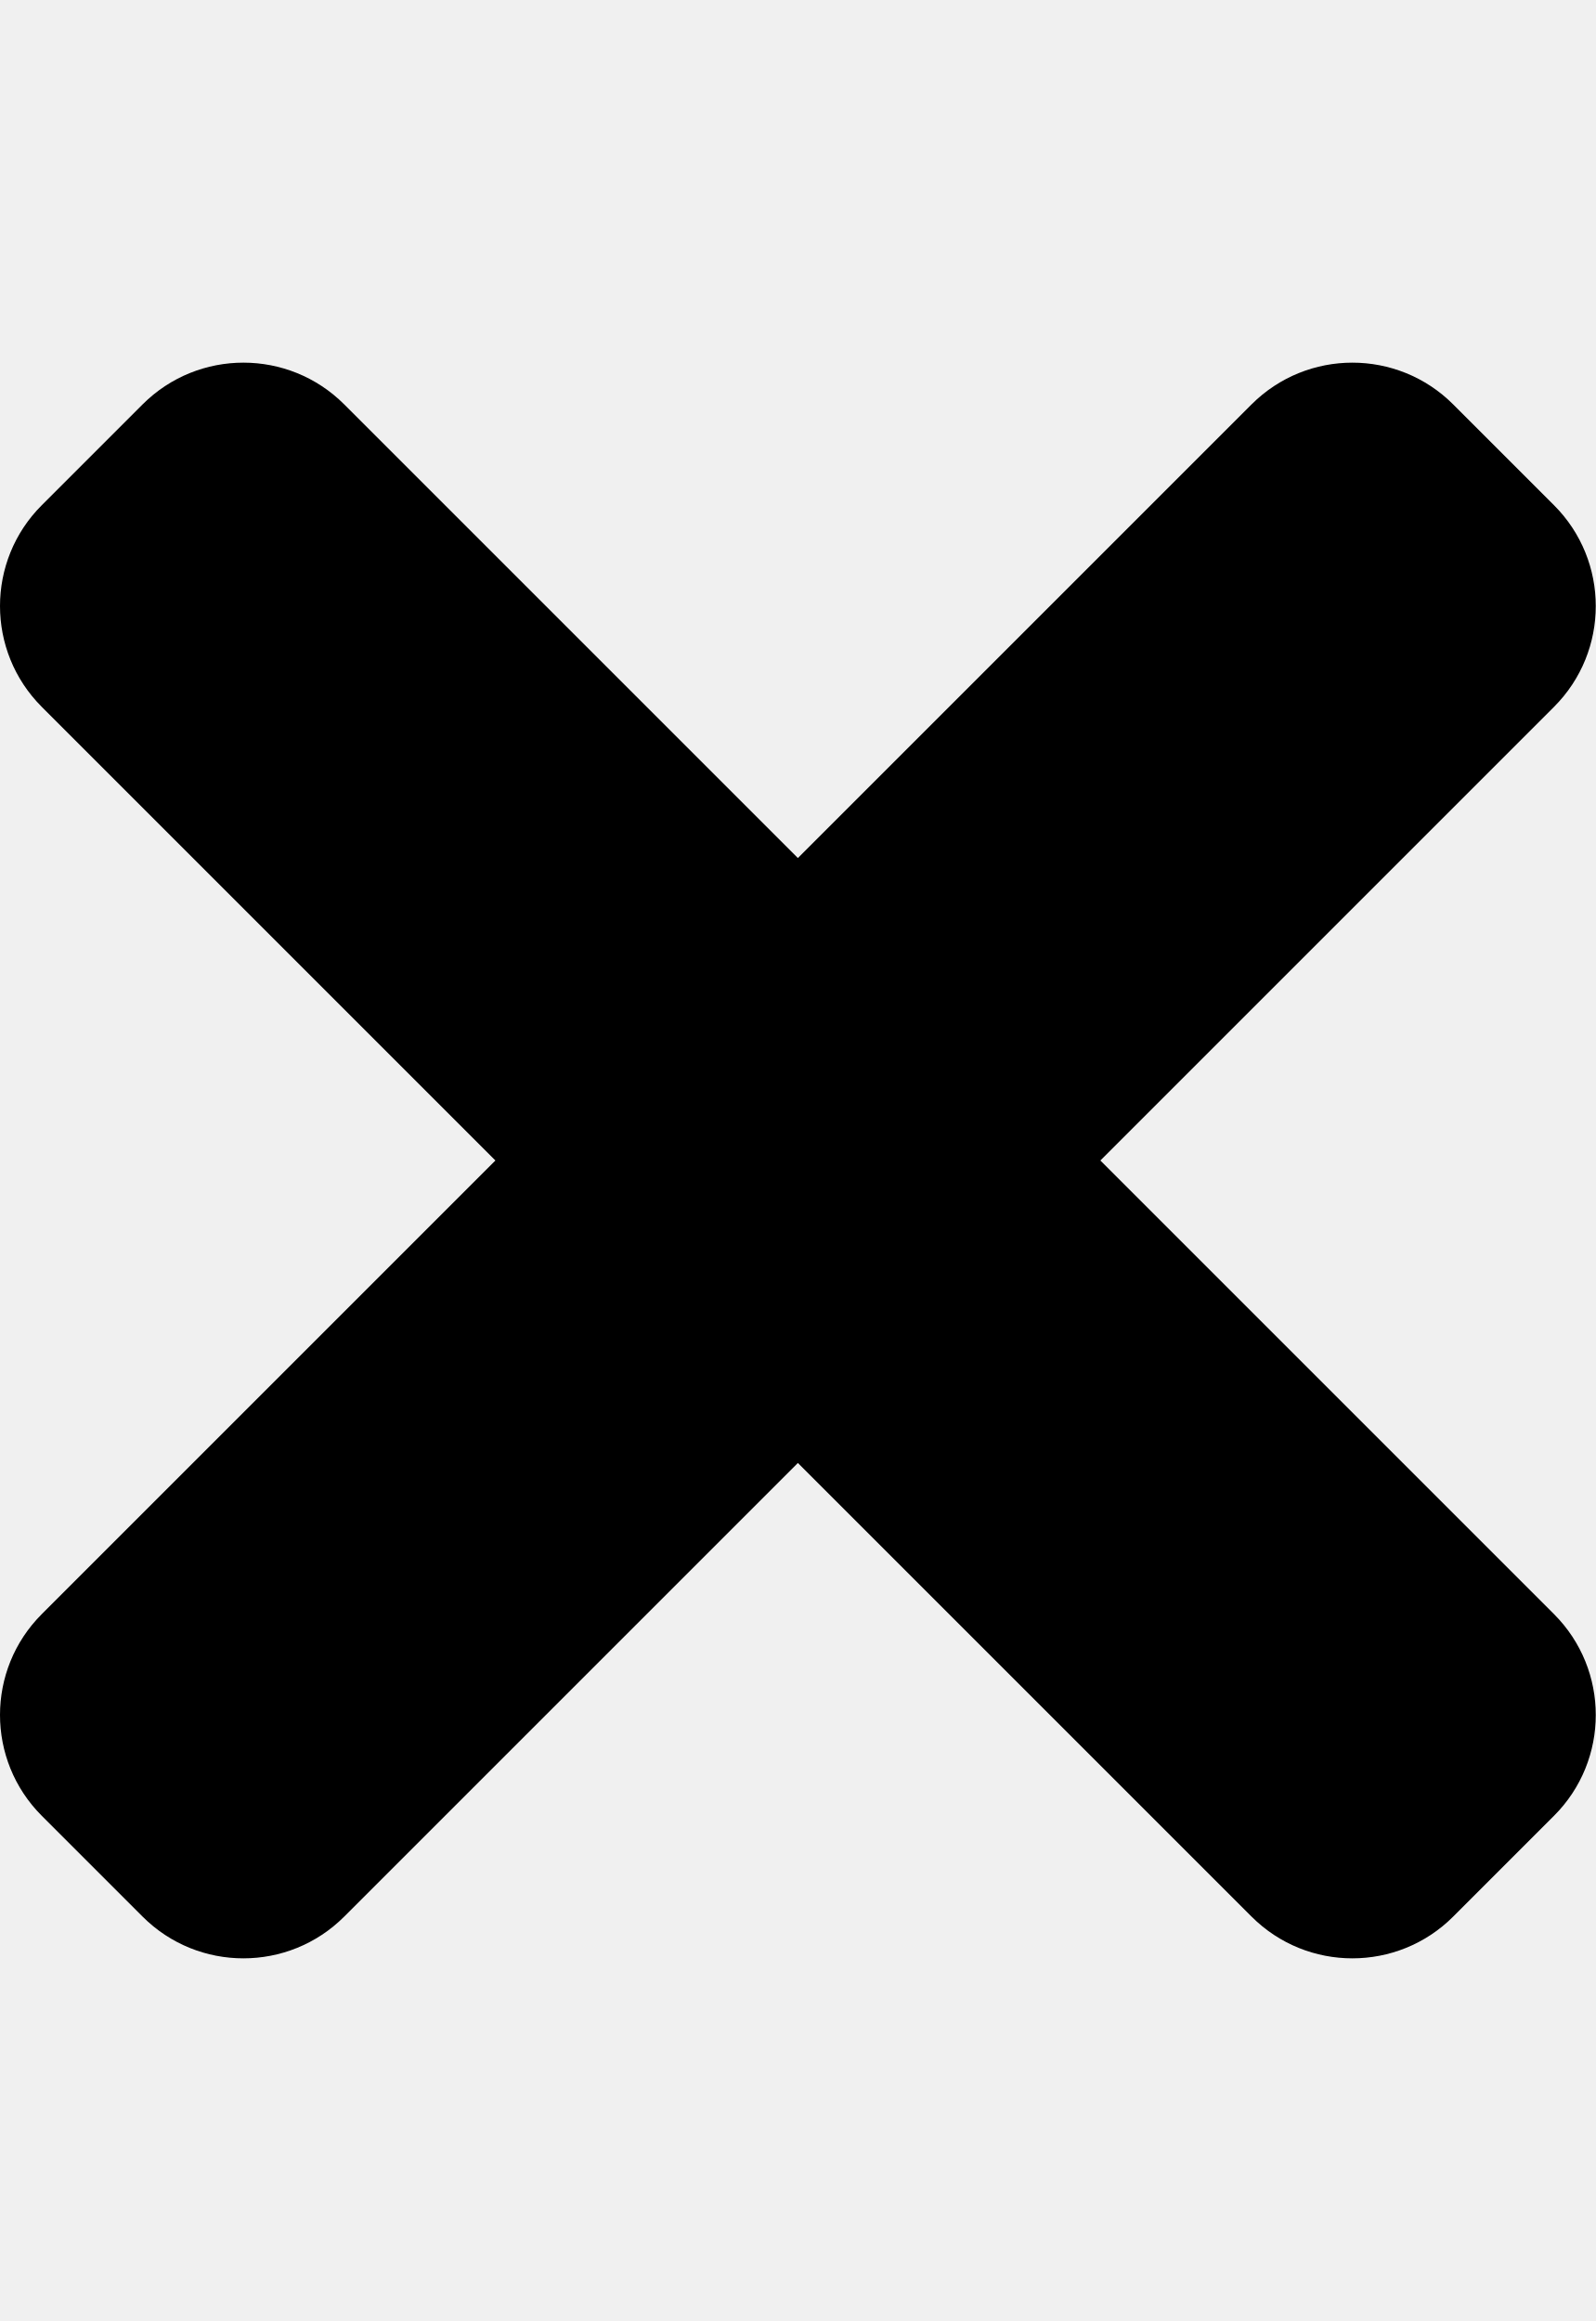
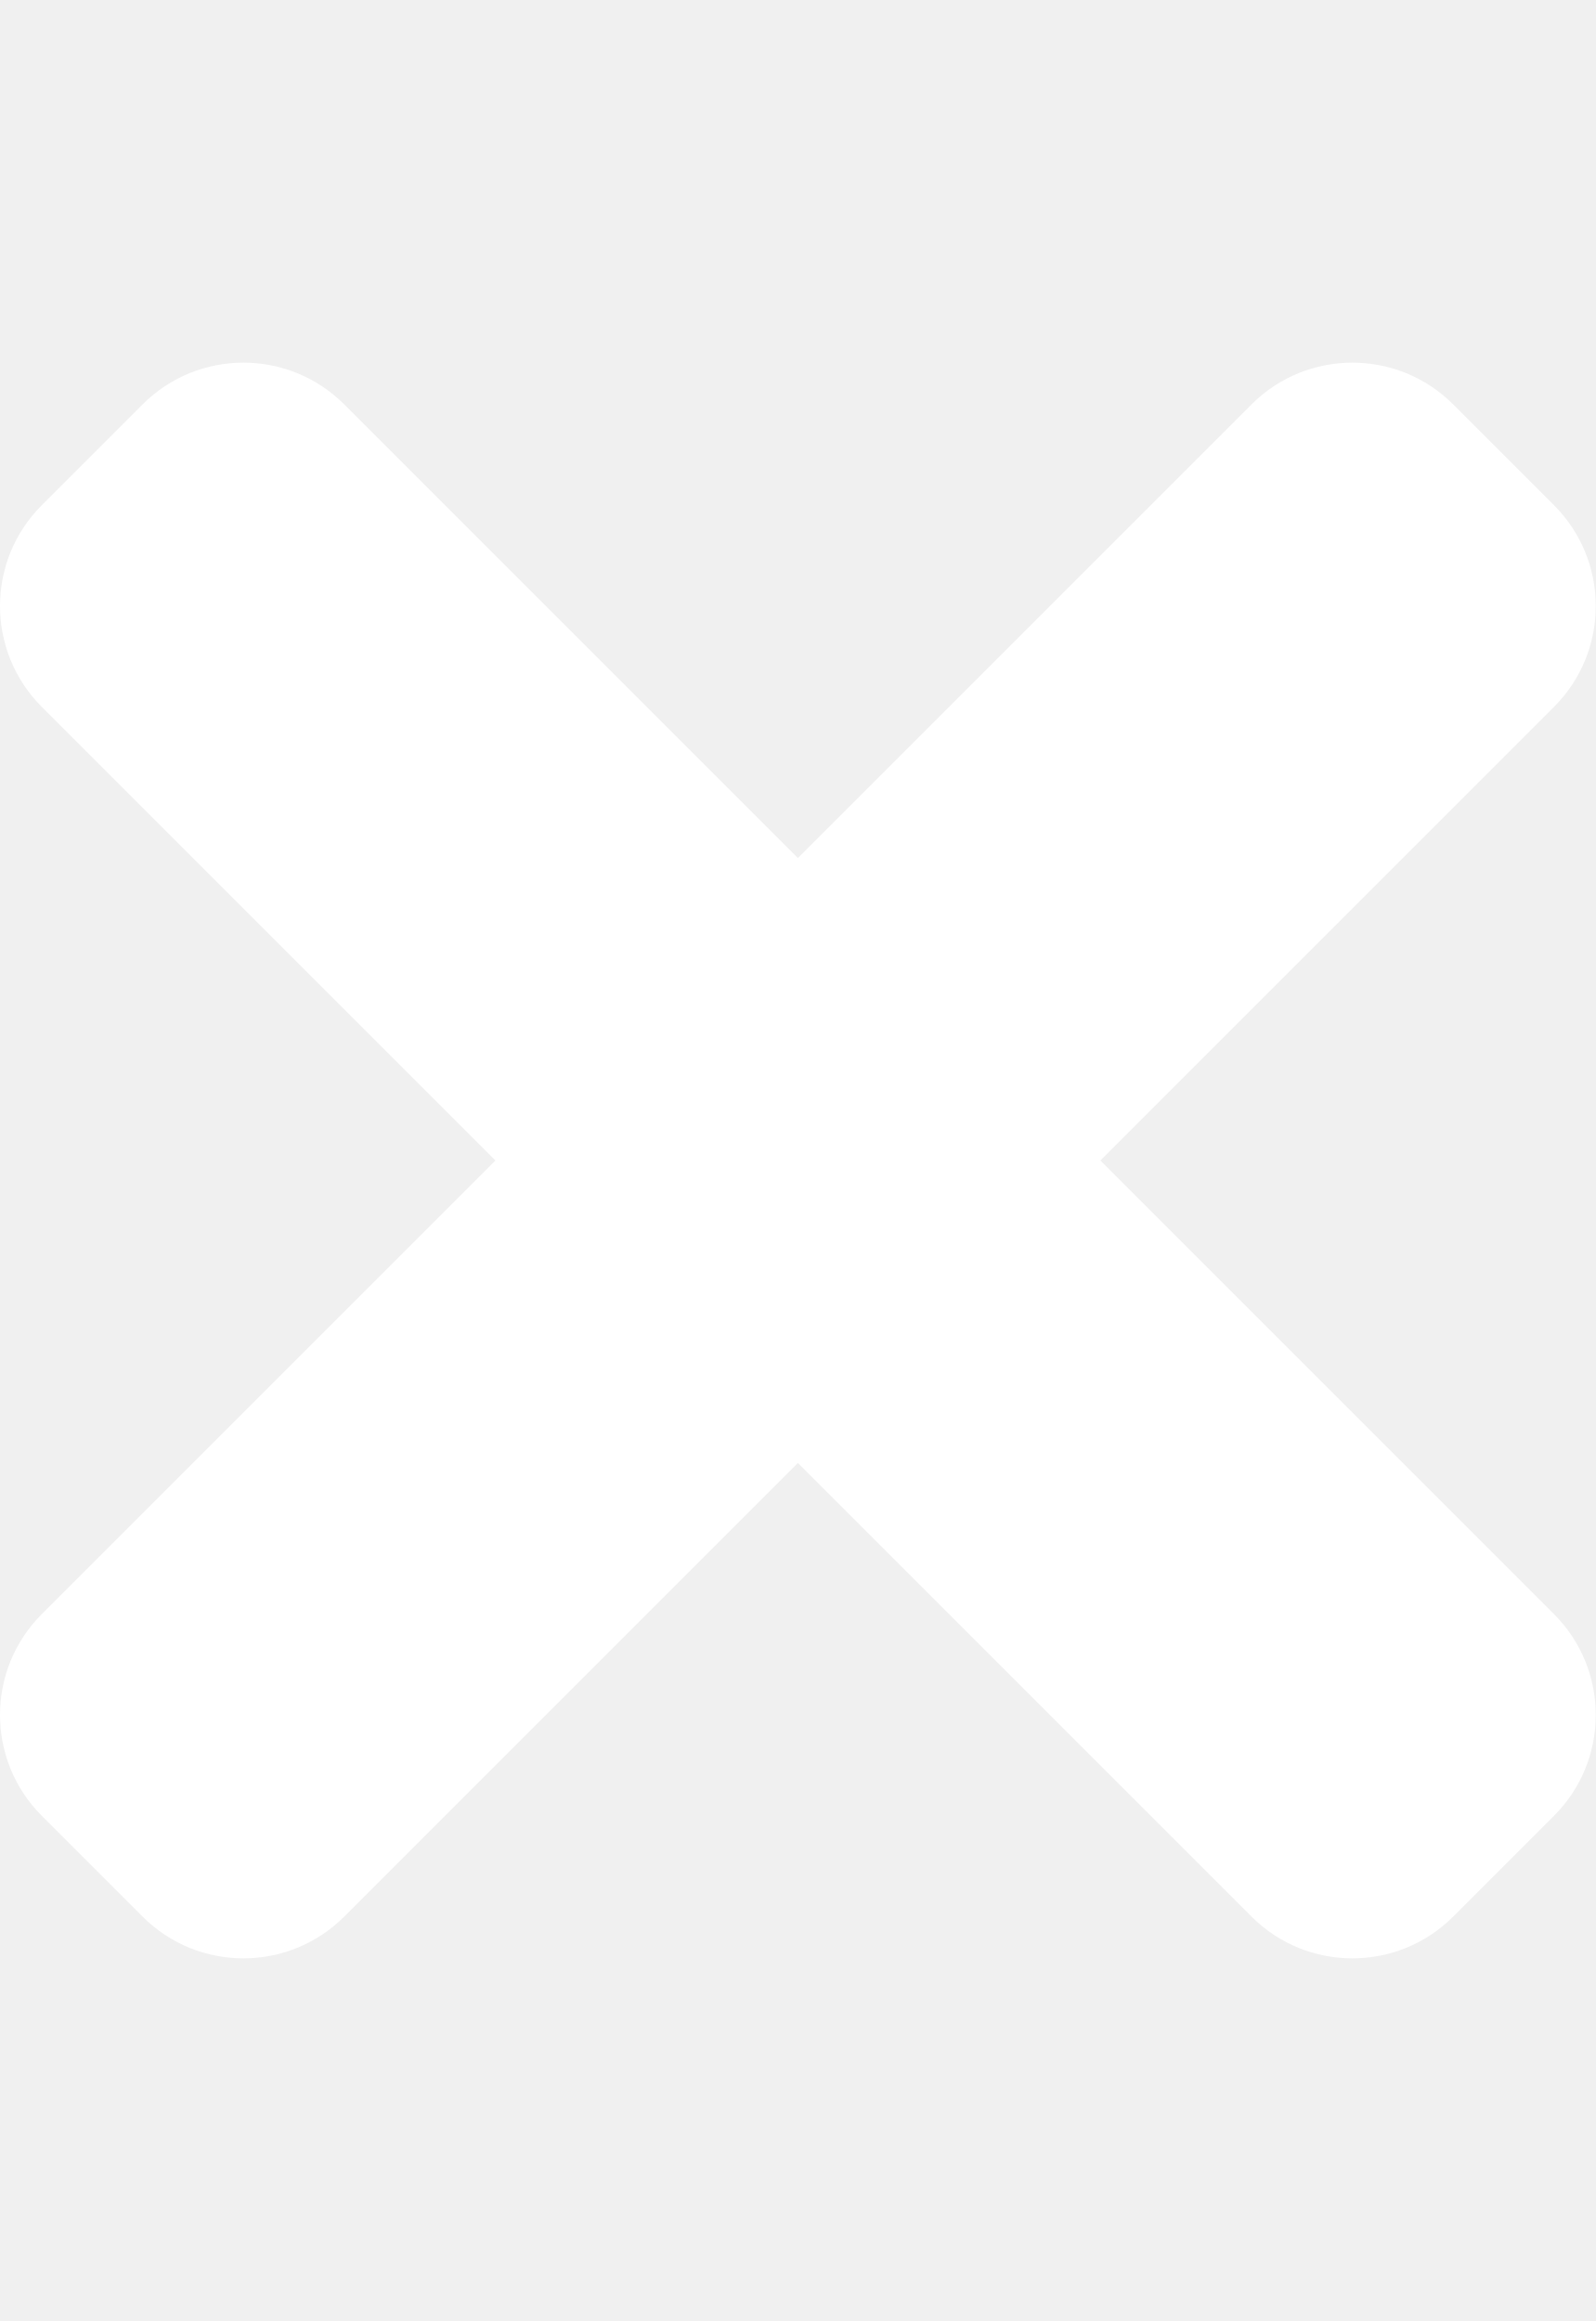
<svg xmlns="http://www.w3.org/2000/svg" viewBox="0 0 352 512">
-   <path d="M242.72 256l100.07-100.07c12.28-12.28 12.28-32.19 0-44.48l-22.24-22.24c-12.28-12.28-32.19-12.28-44.48 0L176 189.28 75.93 89.21c-12.28-12.28-32.19-12.28-44.48 0L9.21 111.45c-12.28 12.28-12.28 32.19 0 44.48L109.28 256 9.21 356.07c-12.28 12.28-12.28 32.19 0 44.48l22.24 22.24c12.28 12.28 32.2 12.28 44.48 0L176 322.72l100.07 100.07c12.28 12.28 32.2 12.28 44.48 0l22.24-22.24c12.28-12.28 12.28-32.19 0-44.48L242.72 256z" />
+   <path fill="#fff" d="M242.72 256l100.07-100.07c12.28-12.28 12.28-32.19 0-44.48l-22.24-22.24c-12.28-12.28-32.19-12.28-44.48 0L176 189.28 75.93 89.21c-12.28-12.28-32.19-12.28-44.48 0L9.21 111.45c-12.28 12.28-12.28 32.19 0 44.48L109.28 256 9.21 356.07c-12.28 12.28-12.28 32.19 0 44.48l22.24 22.24c12.28 12.28 32.2 12.28 44.48 0L176 322.72l100.07 100.07c12.28 12.28 32.2 12.28 44.48 0l22.24-22.24c12.28-12.28 12.28-32.19 0-44.48L242.72 256z" />
</svg>
